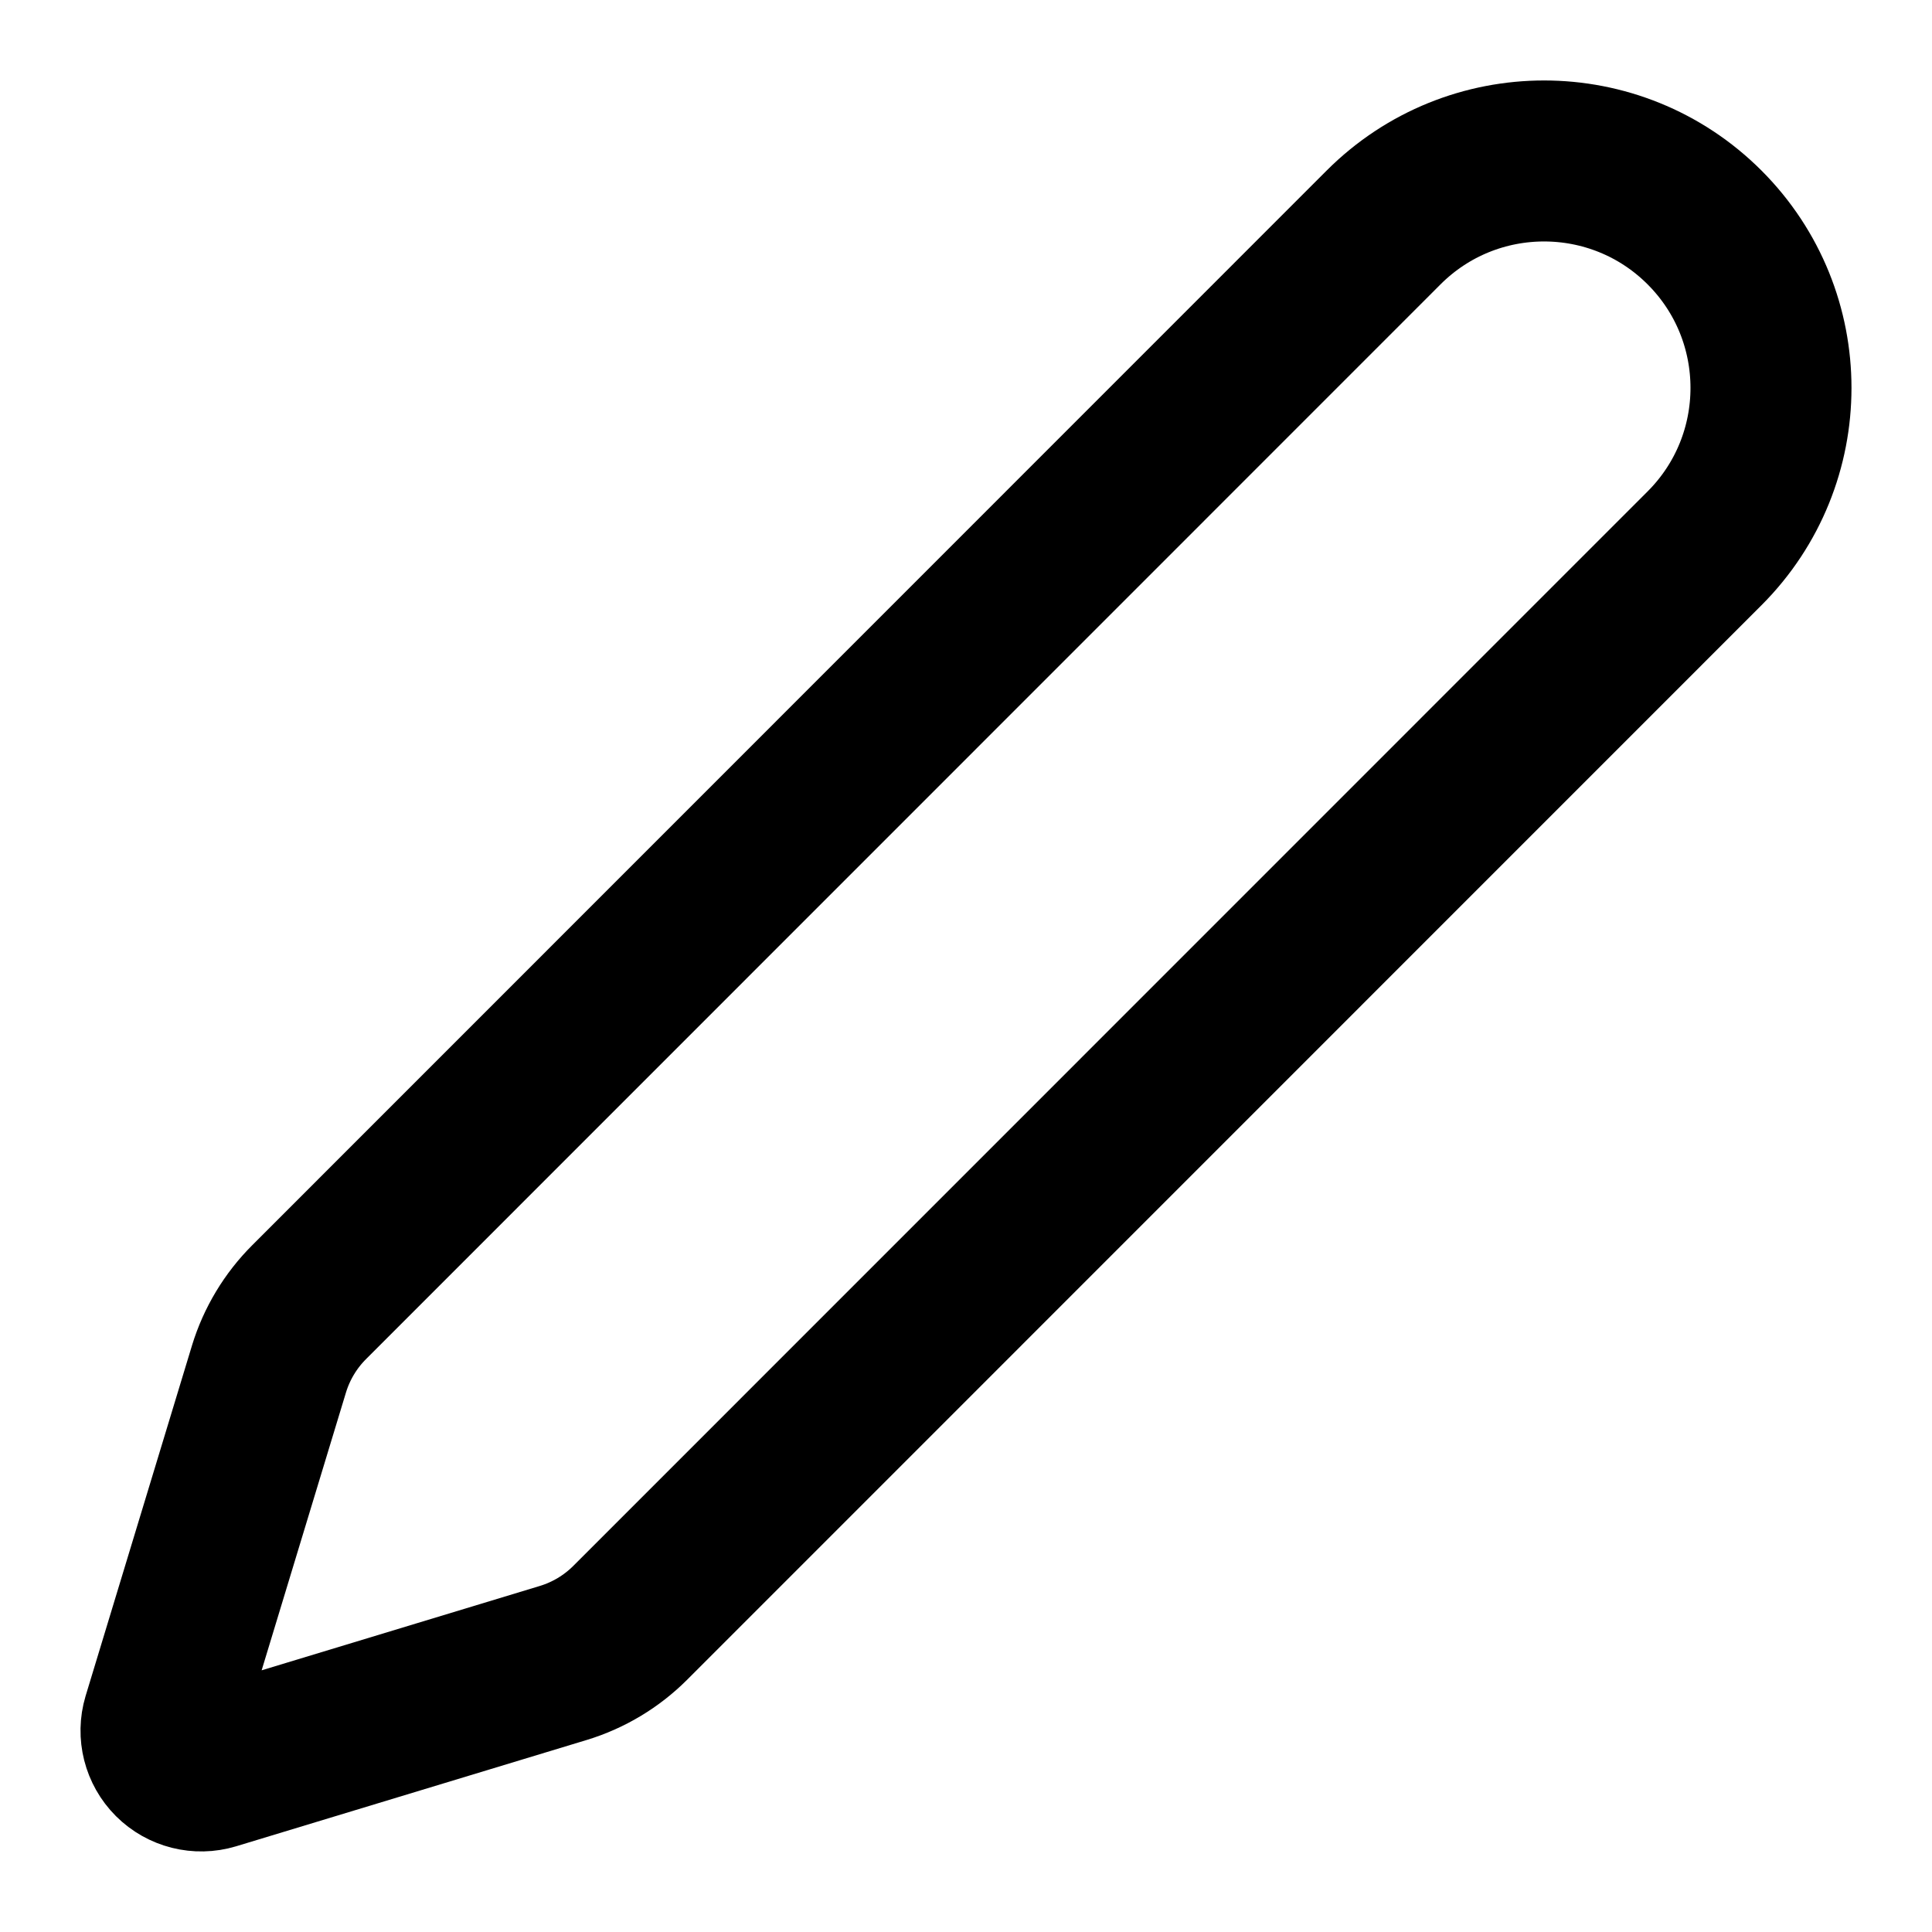
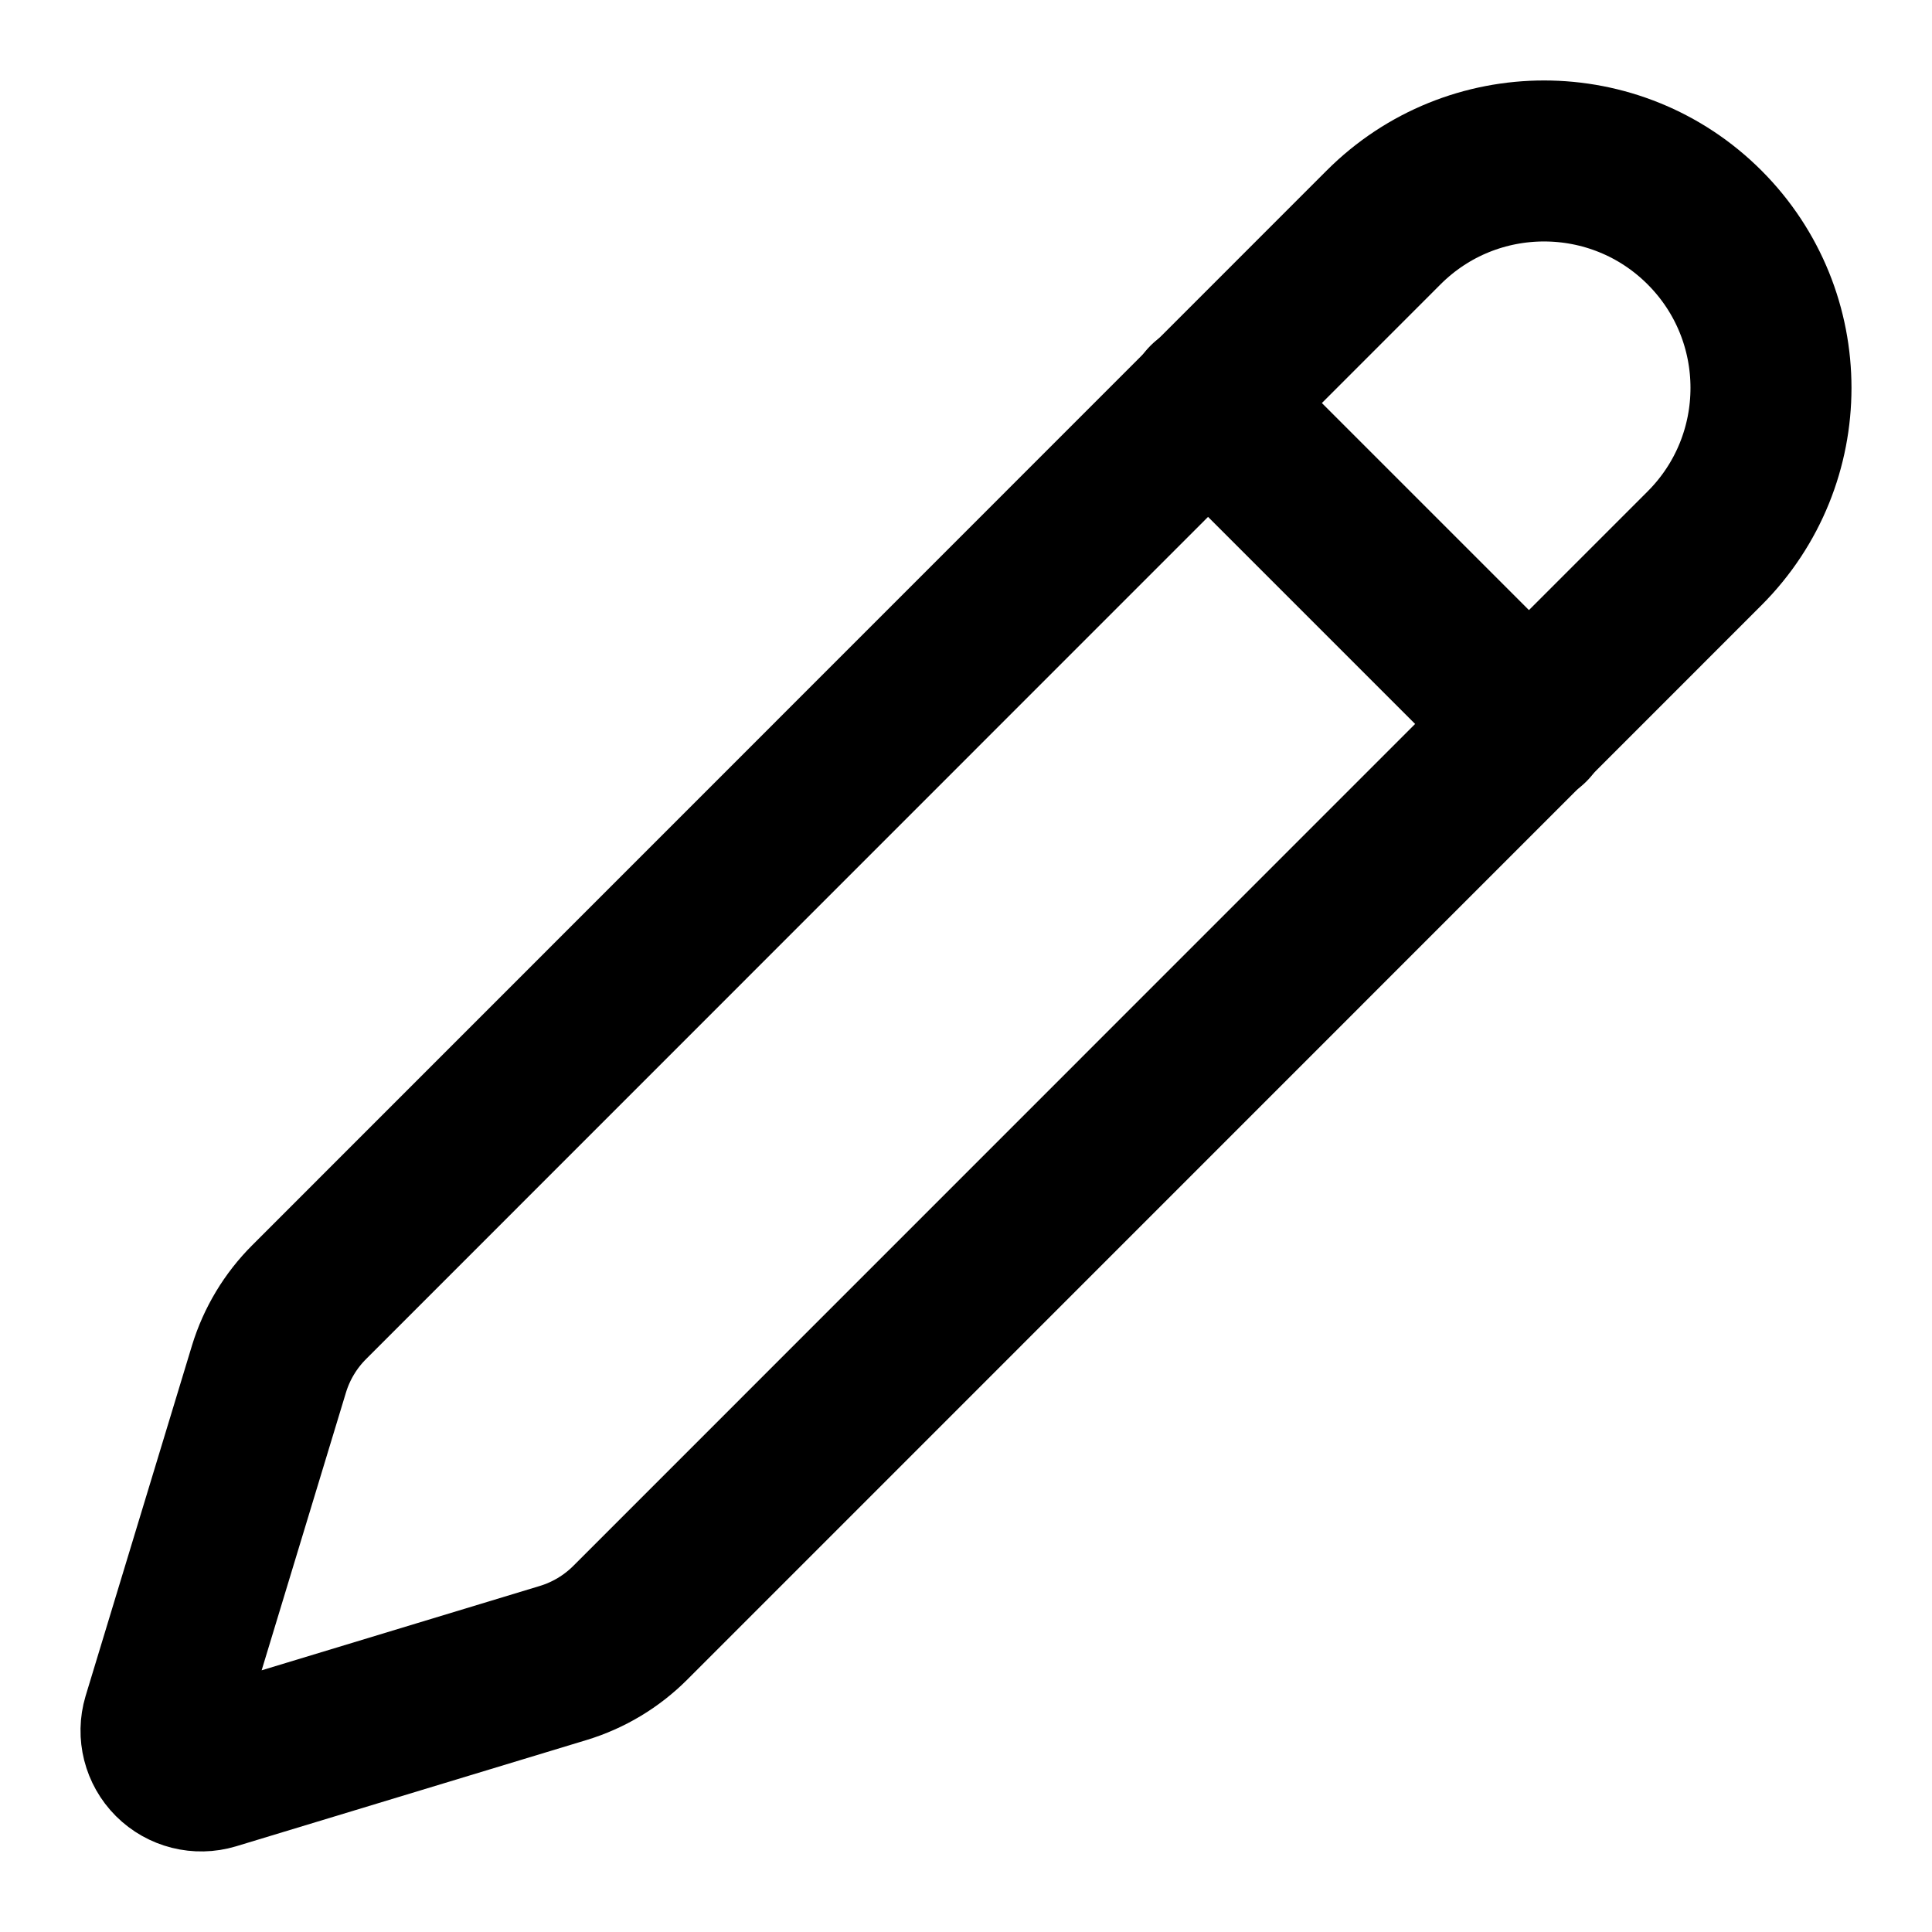
<svg xmlns="http://www.w3.org/2000/svg" width="24" height="24" viewBox="0 0 24 24" fill="none" stroke="currentColor" stroke-width="2" stroke-linecap="round" stroke-linejoin="round">
  <path d="M21.174 6.812a1 1 0 0 0-3.986-3.987L3.842 16.174a2 2 0 0 0-.5.83l-1.321 4.352a.5.5 0 0 0 .623.622l4.353-1.32a2 2 0 0 0 .83-.497z" />
+   <path d="m15 5 4 4" />
</svg>
